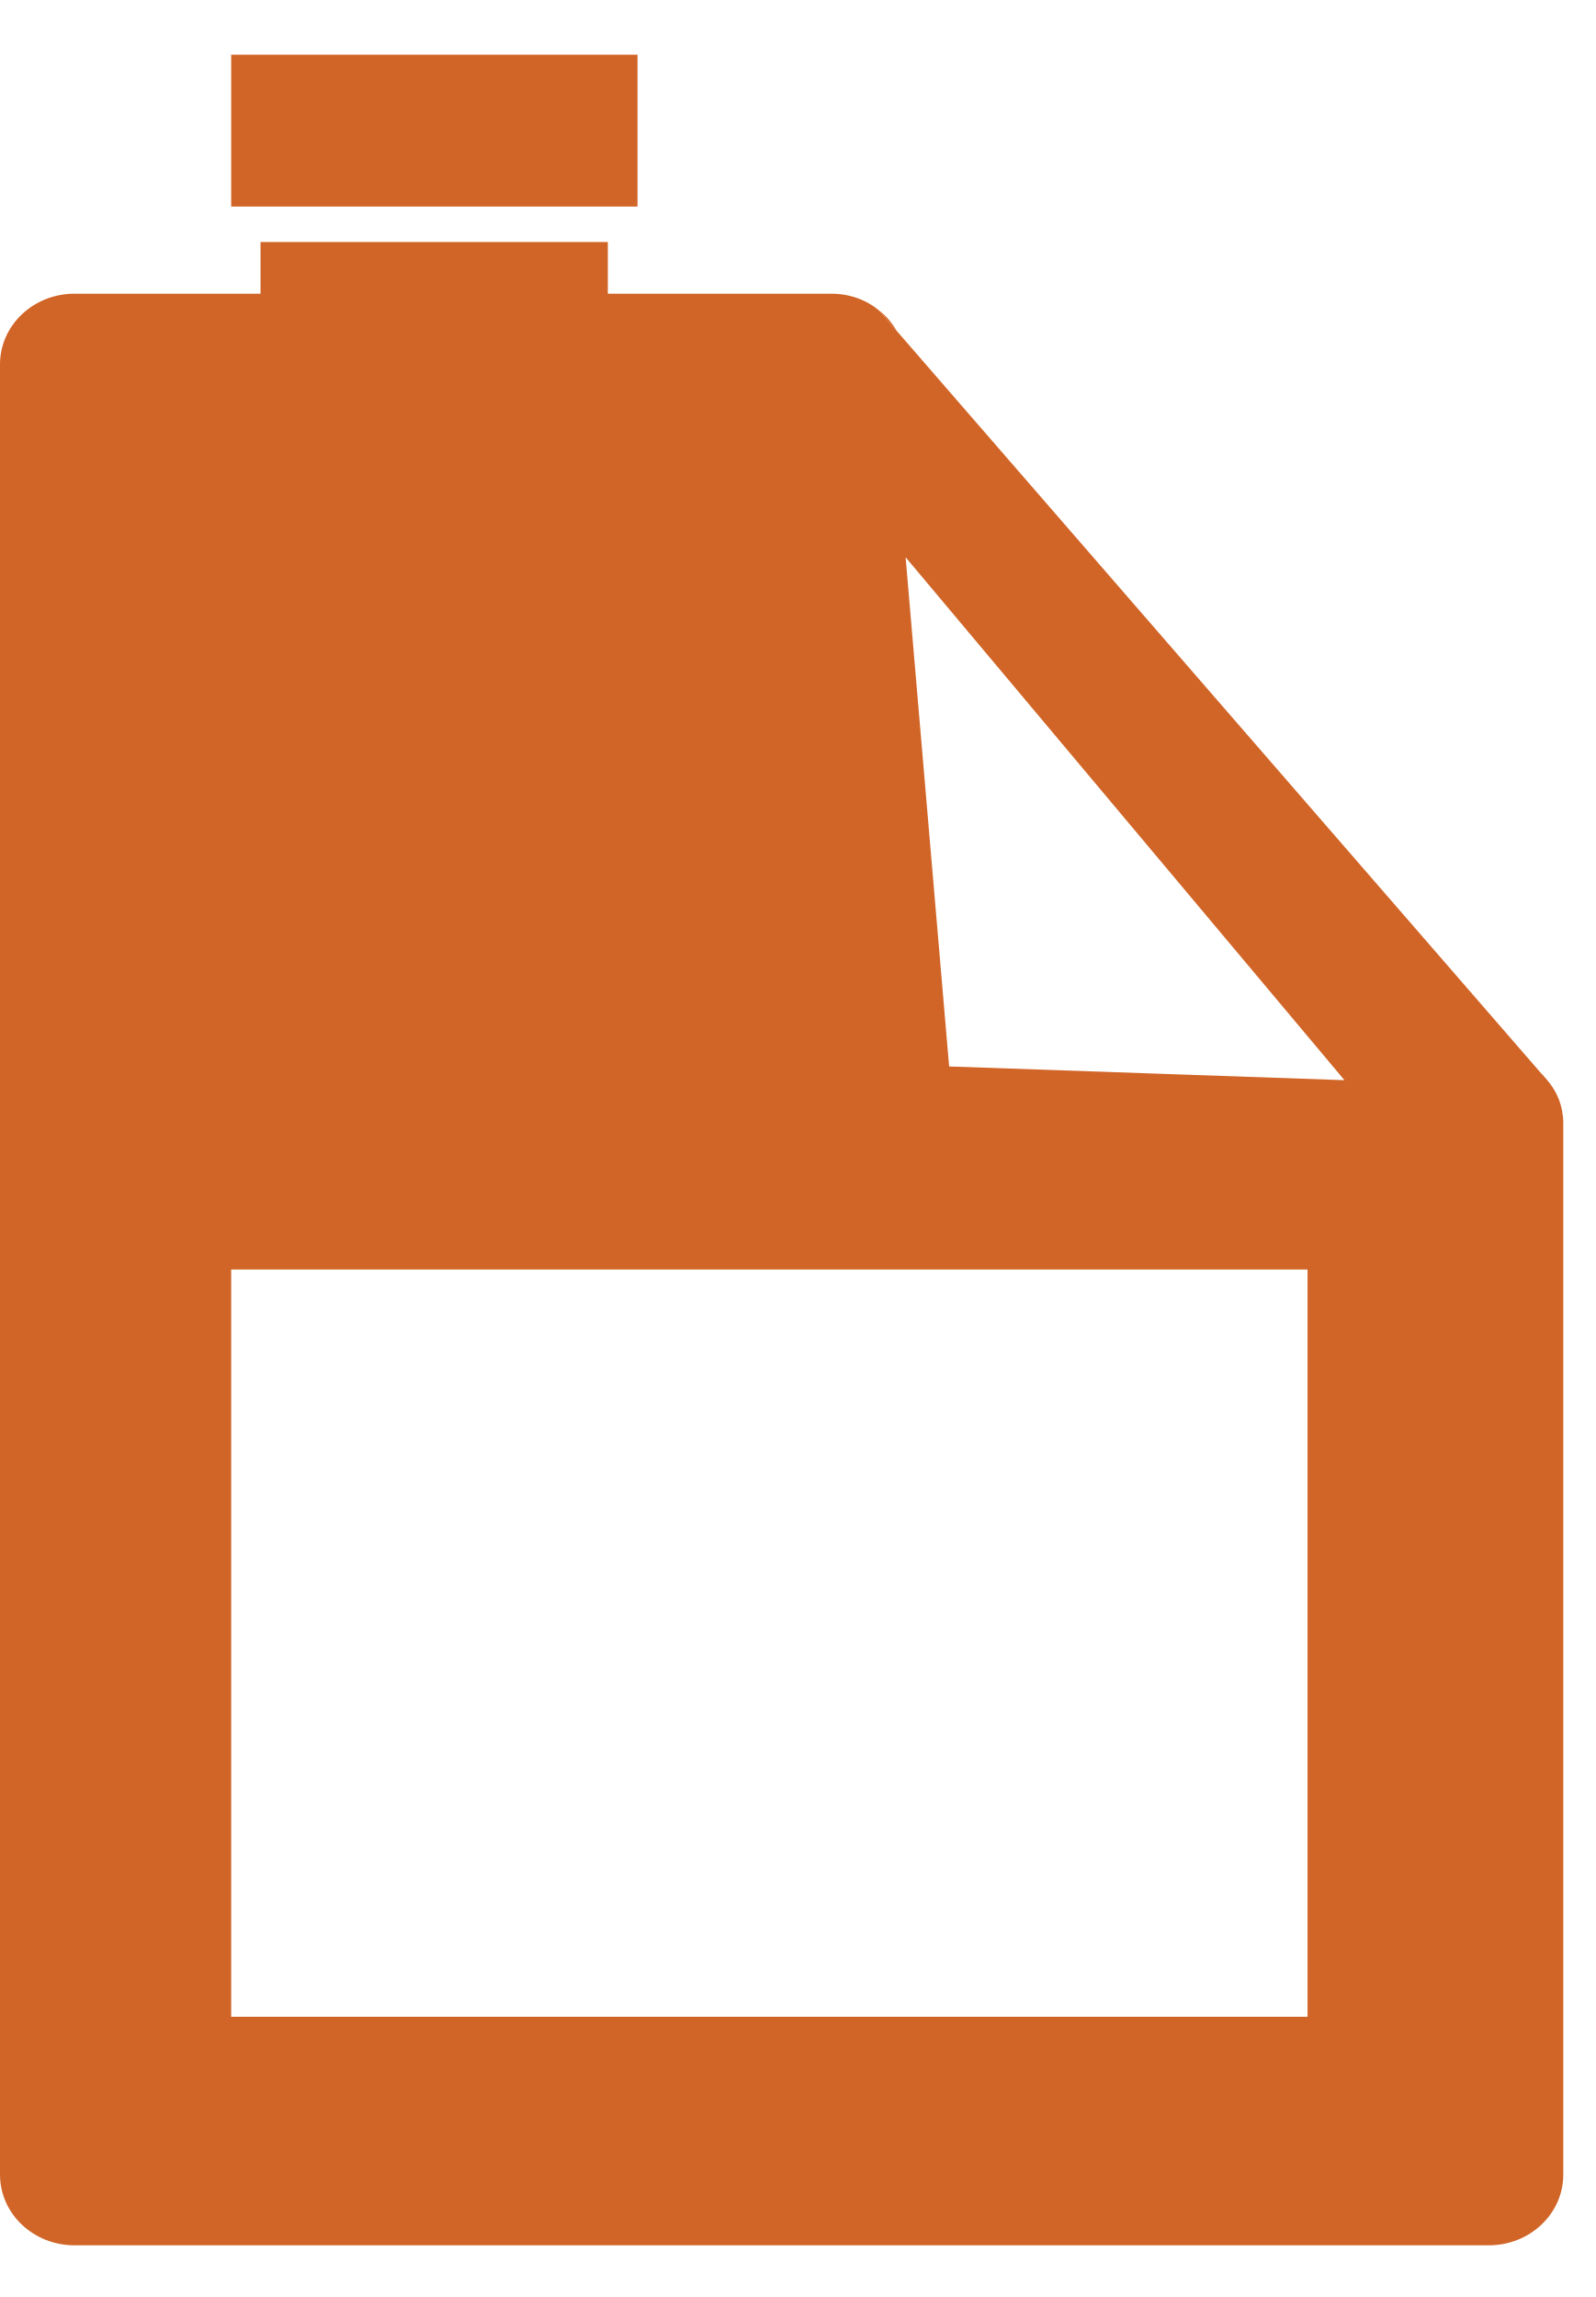
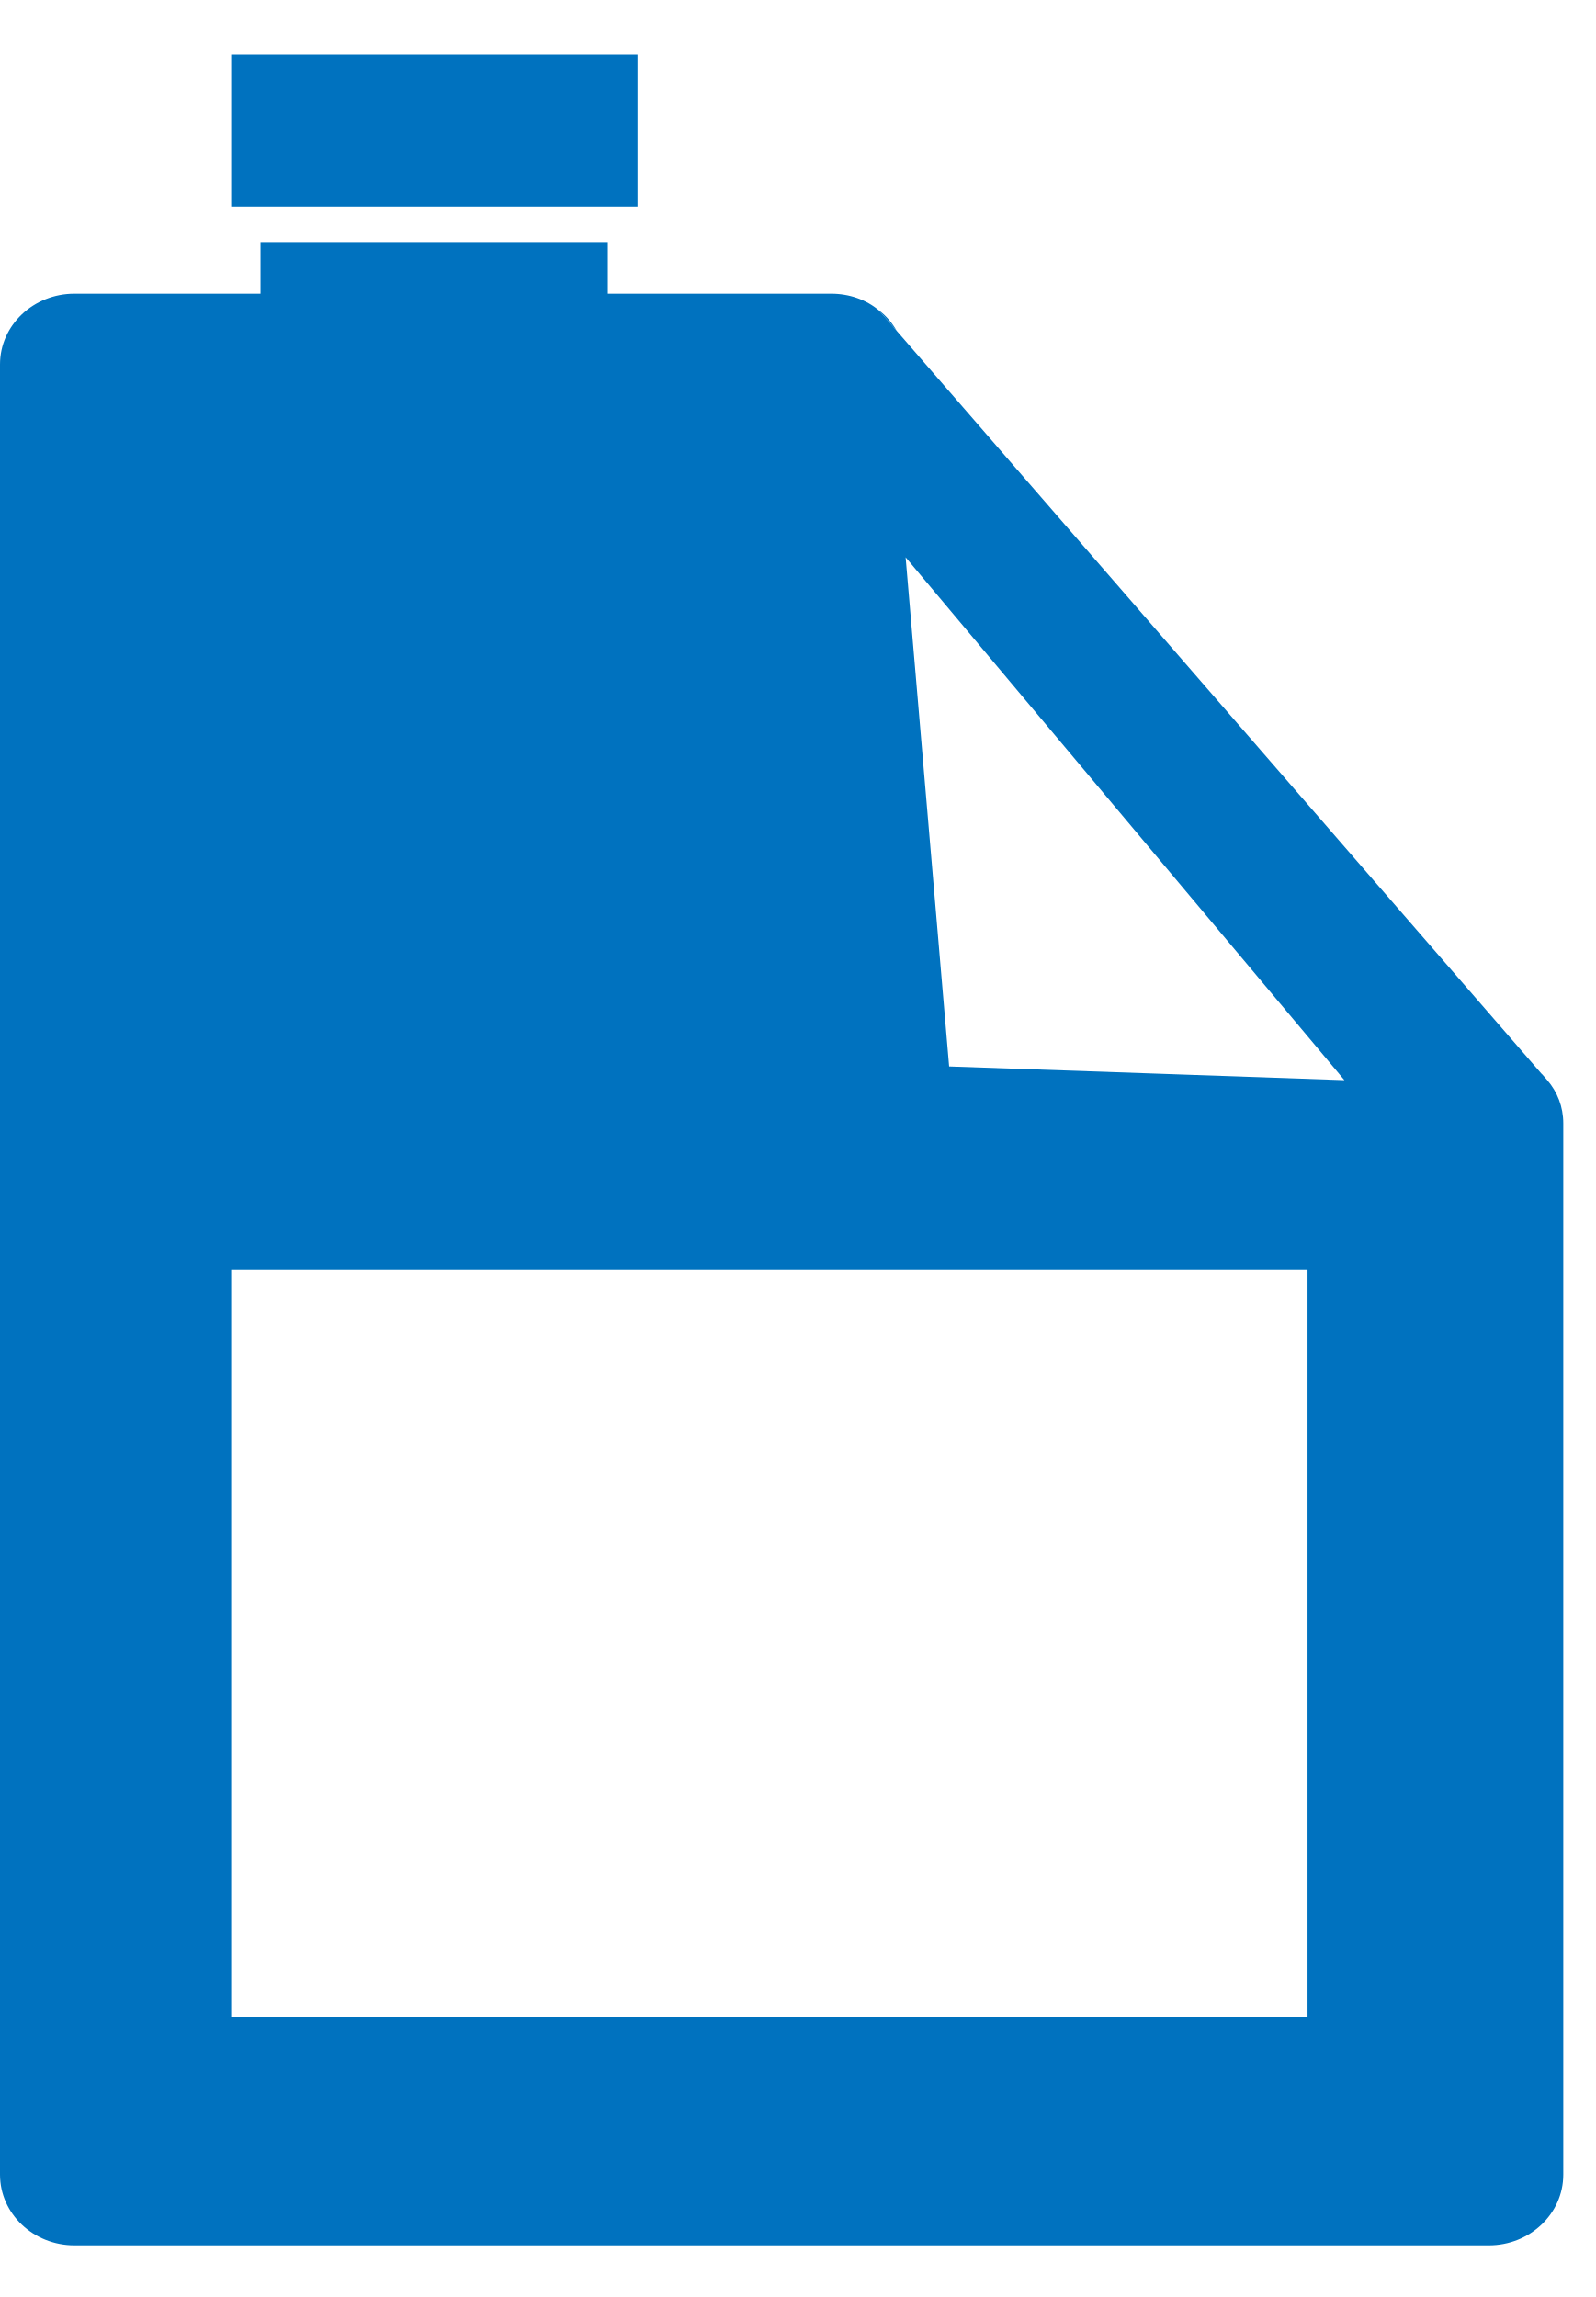
<svg xmlns="http://www.w3.org/2000/svg" width="25" height="36" viewBox="0 0 25 36" fill="none">
-   <path fill-rule="evenodd" clip-rule="evenodd" d="M14.875 16.714L14.193 8.734L20.708 16.497L21.07 16.929L14.875 16.714ZM3.623 31.608H20.492V19.897H3.623V31.608ZM24.249 16.929L24.173 16.841L24.156 16.825L14.053 5.185L13.773 4.863C13.574 4.697 13.312 4.603 13.026 4.603H9.526V3.793H4.083V4.603H1.167C0.525 4.603 0 5.096 0 5.712V34.081C0 34.697 0.525 35.19 1.167 35.19H23.333C23.975 35.19 24.5 34.697 24.5 34.081V17.606C24.5 17.345 24.407 17.112 24.249 16.929Z" fill="#D16527" />
-   <path fill-rule="evenodd" clip-rule="evenodd" d="M14.053 5.185L13.773 4.863C13.89 4.951 13.983 5.063 14.053 5.185Z" fill="#D16527" />
-   <path fill-rule="evenodd" clip-rule="evenodd" d="M3.623 3.237H9.991V0.857H3.623V3.237Z" fill="#D16527" />
+   <path fill-rule="evenodd" clip-rule="evenodd" d="M14.875 16.714L14.193 8.734L20.708 16.497L21.07 16.929L14.875 16.714ZM3.623 31.608H20.492V19.897H3.623V31.608ZM24.249 16.929L24.173 16.841L24.156 16.825L14.053 5.185L13.773 4.863C13.574 4.697 13.312 4.603 13.026 4.603H9.526V3.793H4.083V4.603H1.167C0.525 4.603 0 5.096 0 5.712V34.081C0 34.697 0.525 35.19 1.167 35.19H23.333C23.975 35.19 24.5 34.697 24.5 34.081V17.606C24.5 17.345 24.407 17.112 24.249 16.929Z" fill="#0072BF" />
+   <path fill-rule="evenodd" clip-rule="evenodd" d="M14.053 5.185L13.773 4.863C13.89 4.951 13.983 5.063 14.053 5.185Z" fill="#0072BF" />
+   <path fill-rule="evenodd" clip-rule="evenodd" d="M3.623 3.237H9.991V0.857H3.623V3.237Z" fill="#0072BF" />
</svg>
